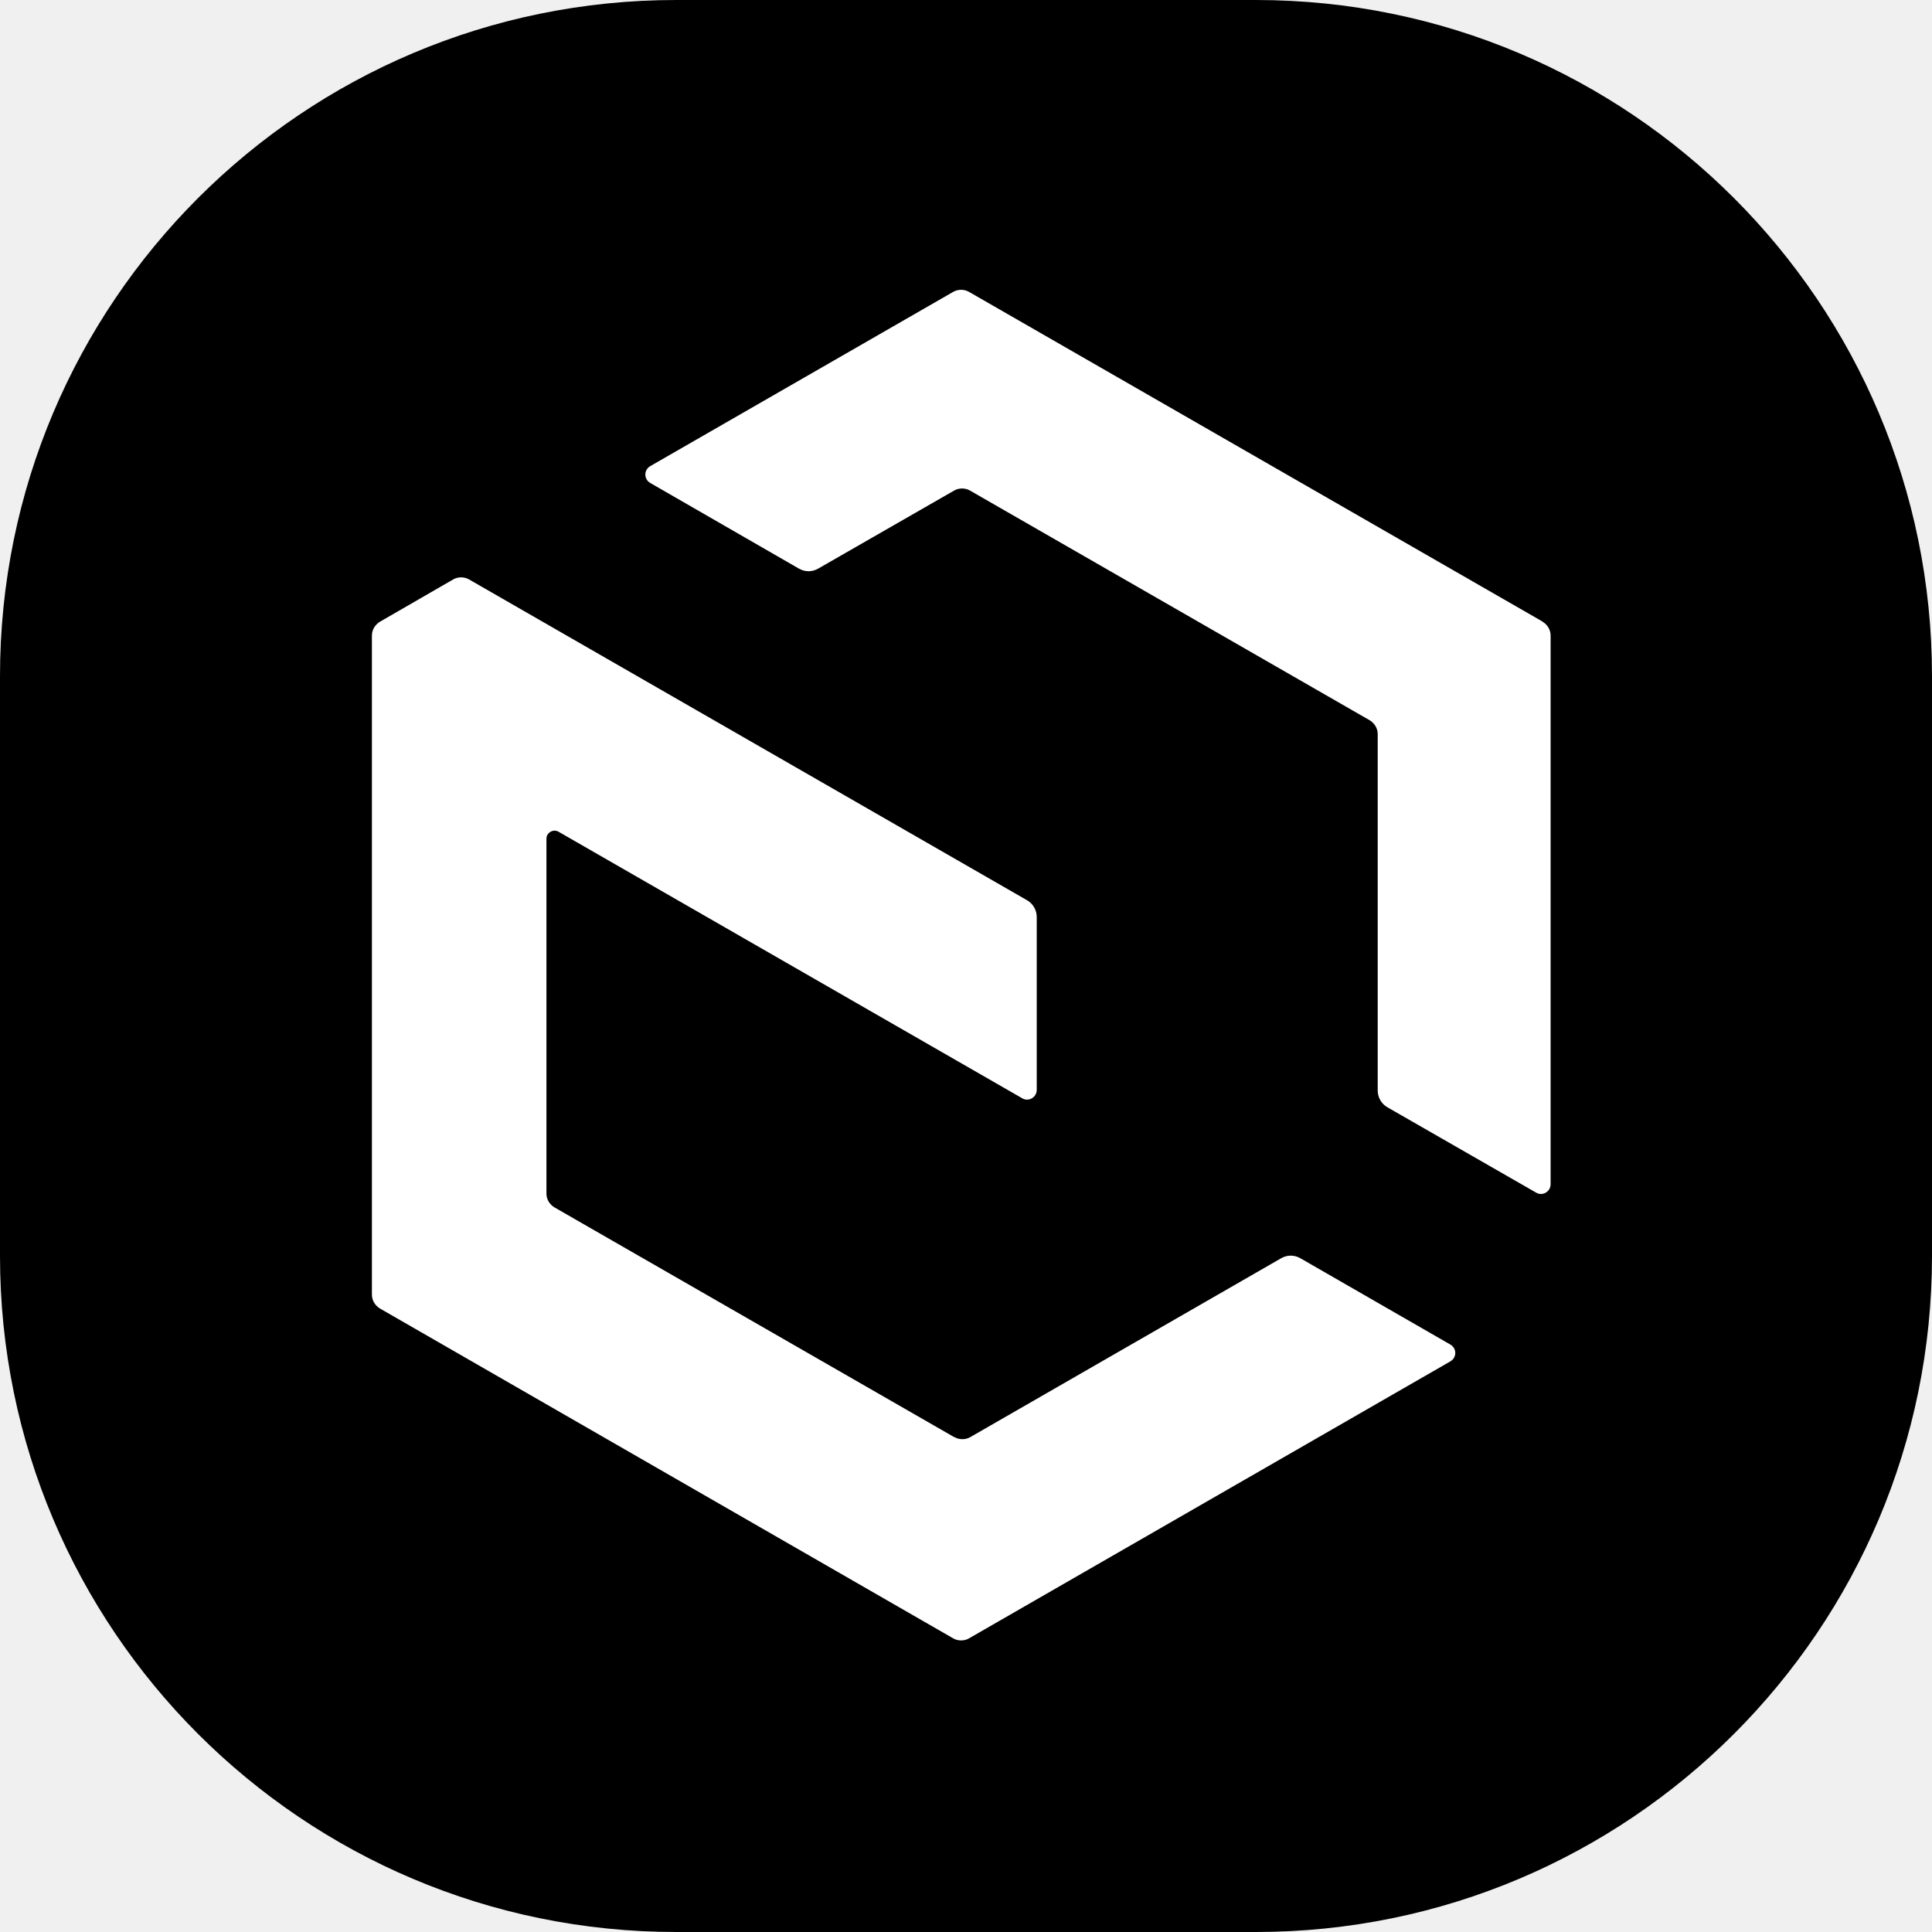
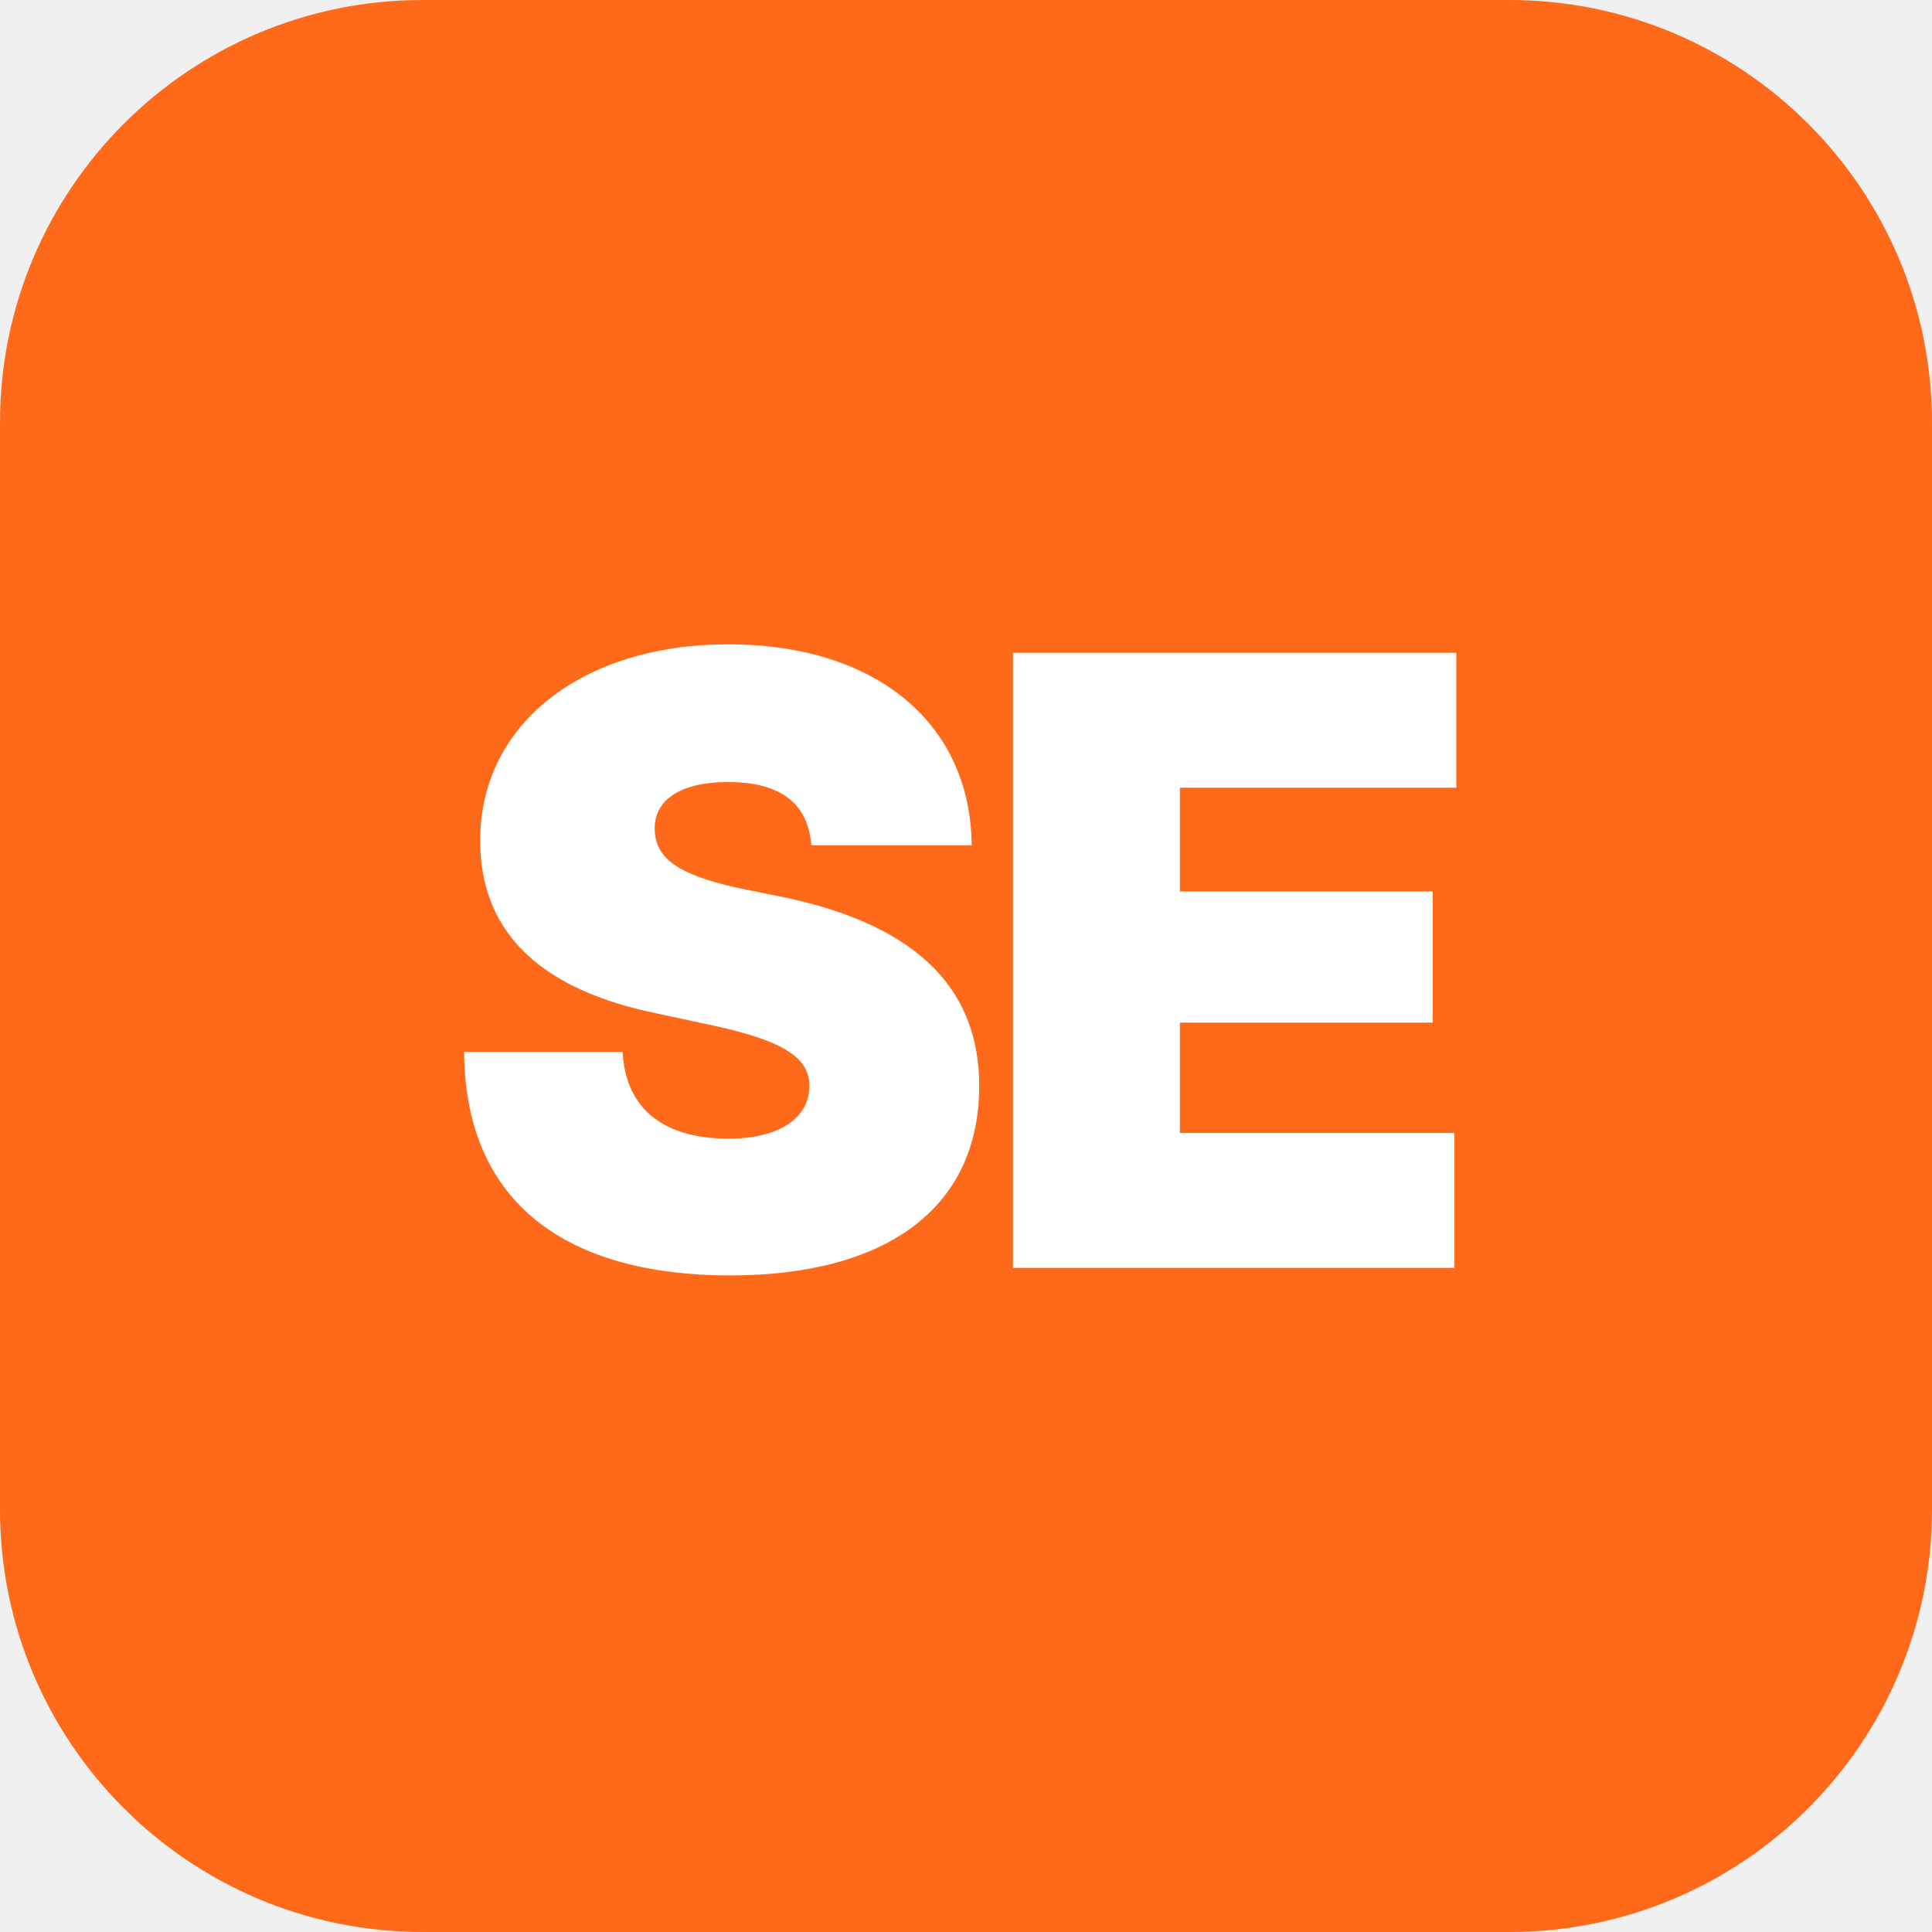
- <svg xmlns="http://www.w3.org/2000/svg" version="1.1" width="1000" height="1000">
-   <style>
-     #light-icon {
-       display: inline;
-     }
-     #dark-icon {
-       display: none;
-     }
- 
-     @media (prefers-color-scheme: dark) {
-       #light-icon {
-         display: none;
-       }
-       #dark-icon {
-         display: inline;
-       }
-     }
-   </style>
-   <g id="light-icon">
-     <svg version="1.1" width="1000" height="1000">
-       <g clip-path="url(#SvgjsClipPath1059)">
-         <rect width="1000" height="1000" fill="#000000" />
-         <g transform="matrix(5,0,0,5,192.5,150)">
-           <svg version="1.1" width="123" height="140">
-             <svg width="123" height="140" viewBox="0 0 123 140" fill="none">
-               <path d="M60.257 118.758L18.904 94.992C18.402 94.692 18.067 94.158 18.067 93.558V56.825C18.067 56.192 18.77 55.792 19.305 56.092L67.316 83.692C67.986 84.092 68.822 83.592 68.822 82.825V64.925C68.822 64.225 68.454 63.558 67.818 63.192L10.071 29.992C9.569 29.692 8.9 29.692 8.398 29.992L0.836 34.358C0.335 34.658 0 35.192 0 35.792V104.025C0 104.625 0.335 105.158 0.836 105.458L60.157 139.592C60.658 139.892 61.328 139.892 61.829 139.592L111.647 110.925C112.317 110.525 112.317 109.592 111.647 109.192L96.123 100.258C95.487 99.892 94.751 99.892 94.116 100.258L61.963 118.758C61.461 119.058 60.792 119.058 60.29 118.758H60.257Z" fill="white" />
-               <path d="M121.149 34.325L61.829 0.225C61.328 -0.075 60.658 -0.075 60.157 0.225L28.807 18.258C28.138 18.658 28.138 19.592 28.807 19.992L44.197 28.858C44.833 29.225 45.569 29.225 46.205 28.858L60.257 20.792C60.759 20.492 61.428 20.492 61.93 20.792L103.283 44.558C103.785 44.858 104.12 45.392 104.12 45.992V82.892C104.12 83.592 104.488 84.258 105.123 84.625L120.514 93.458C121.183 93.858 122.019 93.358 122.019 92.592V35.792C122.019 35.192 121.685 34.658 121.183 34.358L121.149 34.325Z" fill="white" />
-             </svg>
-           </svg>
-         </g>
-       </g>
-       <defs>
-         <clipPath id="SvgjsClipPath1059">
-           <rect width="1000" height="1000" x="0" y="0" rx="350" ry="350" />
-         </clipPath>
-       </defs>
-     </svg>
-   </g>
-   <g id="dark-icon">
-     <svg version="1.1" width="1000" height="1000">
-       <g clip-path="url(#SvgjsClipPath1060)">
-         <rect width="1000" height="1000" fill="#000000" />
-         <g transform="matrix(5,0,0,5,192.5,150)">
-           <svg version="1.1" width="123" height="140">
-             <svg width="123" height="140" viewBox="0 0 123 140" fill="none">
-               <path d="M60.257 118.758L18.904 94.992C18.402 94.692 18.067 94.158 18.067 93.558V56.825C18.067 56.192 18.77 55.792 19.305 56.092L67.316 83.692C67.986 84.092 68.822 83.592 68.822 82.825V64.925C68.822 64.225 68.454 63.558 67.818 63.192L10.071 29.992C9.569 29.692 8.9 29.692 8.398 29.992L0.836 34.358C0.335 34.658 0 35.192 0 35.792V104.025C0 104.625 0.335 105.158 0.836 105.458L60.157 139.592C60.658 139.892 61.328 139.892 61.829 139.592L111.647 110.925C112.317 110.525 112.317 109.592 111.647 109.192L96.123 100.258C95.487 99.892 94.751 99.892 94.116 100.258L61.963 118.758C61.461 119.058 60.792 119.058 60.29 118.758H60.257Z" fill="white" />
-               <path d="M121.149 34.325L61.829 0.225C61.328 -0.075 60.658 -0.075 60.157 0.225L28.807 18.258C28.138 18.658 28.138 19.592 28.807 19.992L44.197 28.858C44.833 29.225 45.569 29.225 46.205 28.858L60.257 20.792C60.759 20.492 61.428 20.492 61.93 20.792L103.283 44.558C103.785 44.858 104.12 45.392 104.12 45.992V82.892C104.12 83.592 104.488 84.258 105.123 84.625L120.514 93.458C121.183 93.858 122.019 93.358 122.019 92.592V35.792C122.019 35.192 121.685 34.658 121.183 34.358L121.149 34.325Z" fill="white" />
-             </svg>
-           </svg>
-         </g>
-       </g>
-       <defs>
-         <clipPath id="SvgjsClipPath1060">
-           <rect width="1000" height="1000" x="0" y="0" rx="350" ry="350" />
-         </clipPath>
-       </defs>
-     </svg>
-   </g>
+ <svg xmlns="http://www.w3.org/2000/svg" viewBox="0 0 32 32" width="32" height="32">
+   <rect width="32" height="32" rx="7" fill="#FF6A1A" />
+   <text x="16" y="21" fill="#FFFFFF" font-family="system-ui, -apple-system, sans-serif" font-weight="900" font-size="14" text-anchor="middle" letter-spacing="-0.5">SE</text>
</svg>
